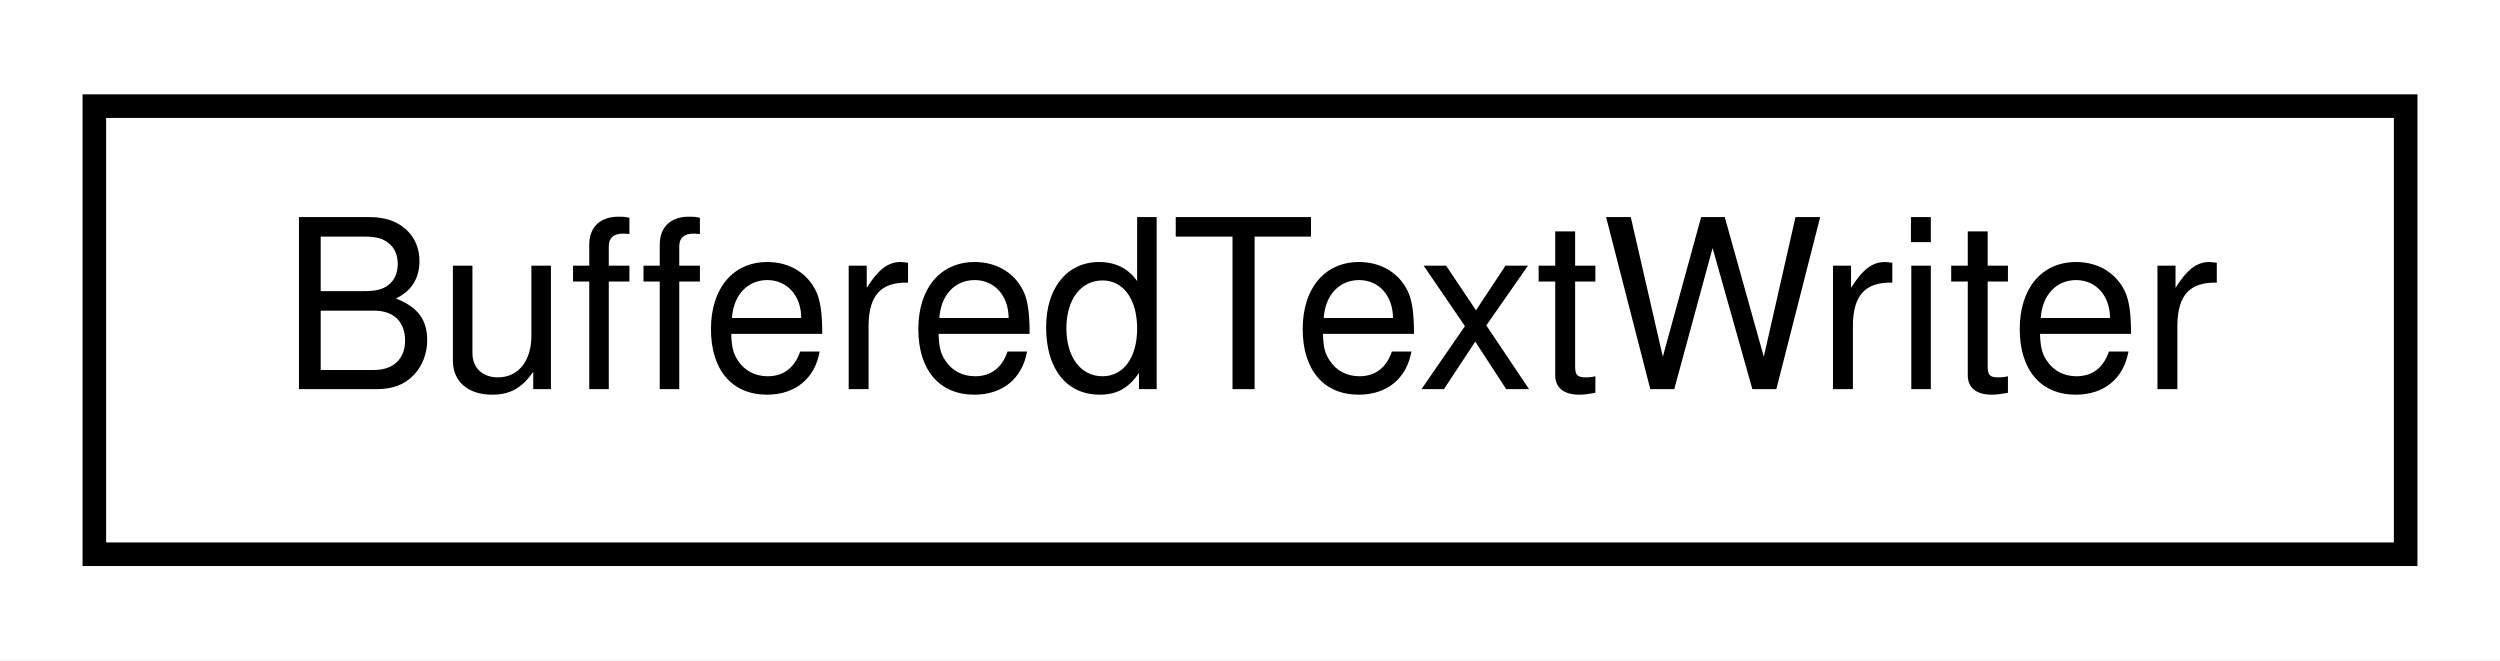
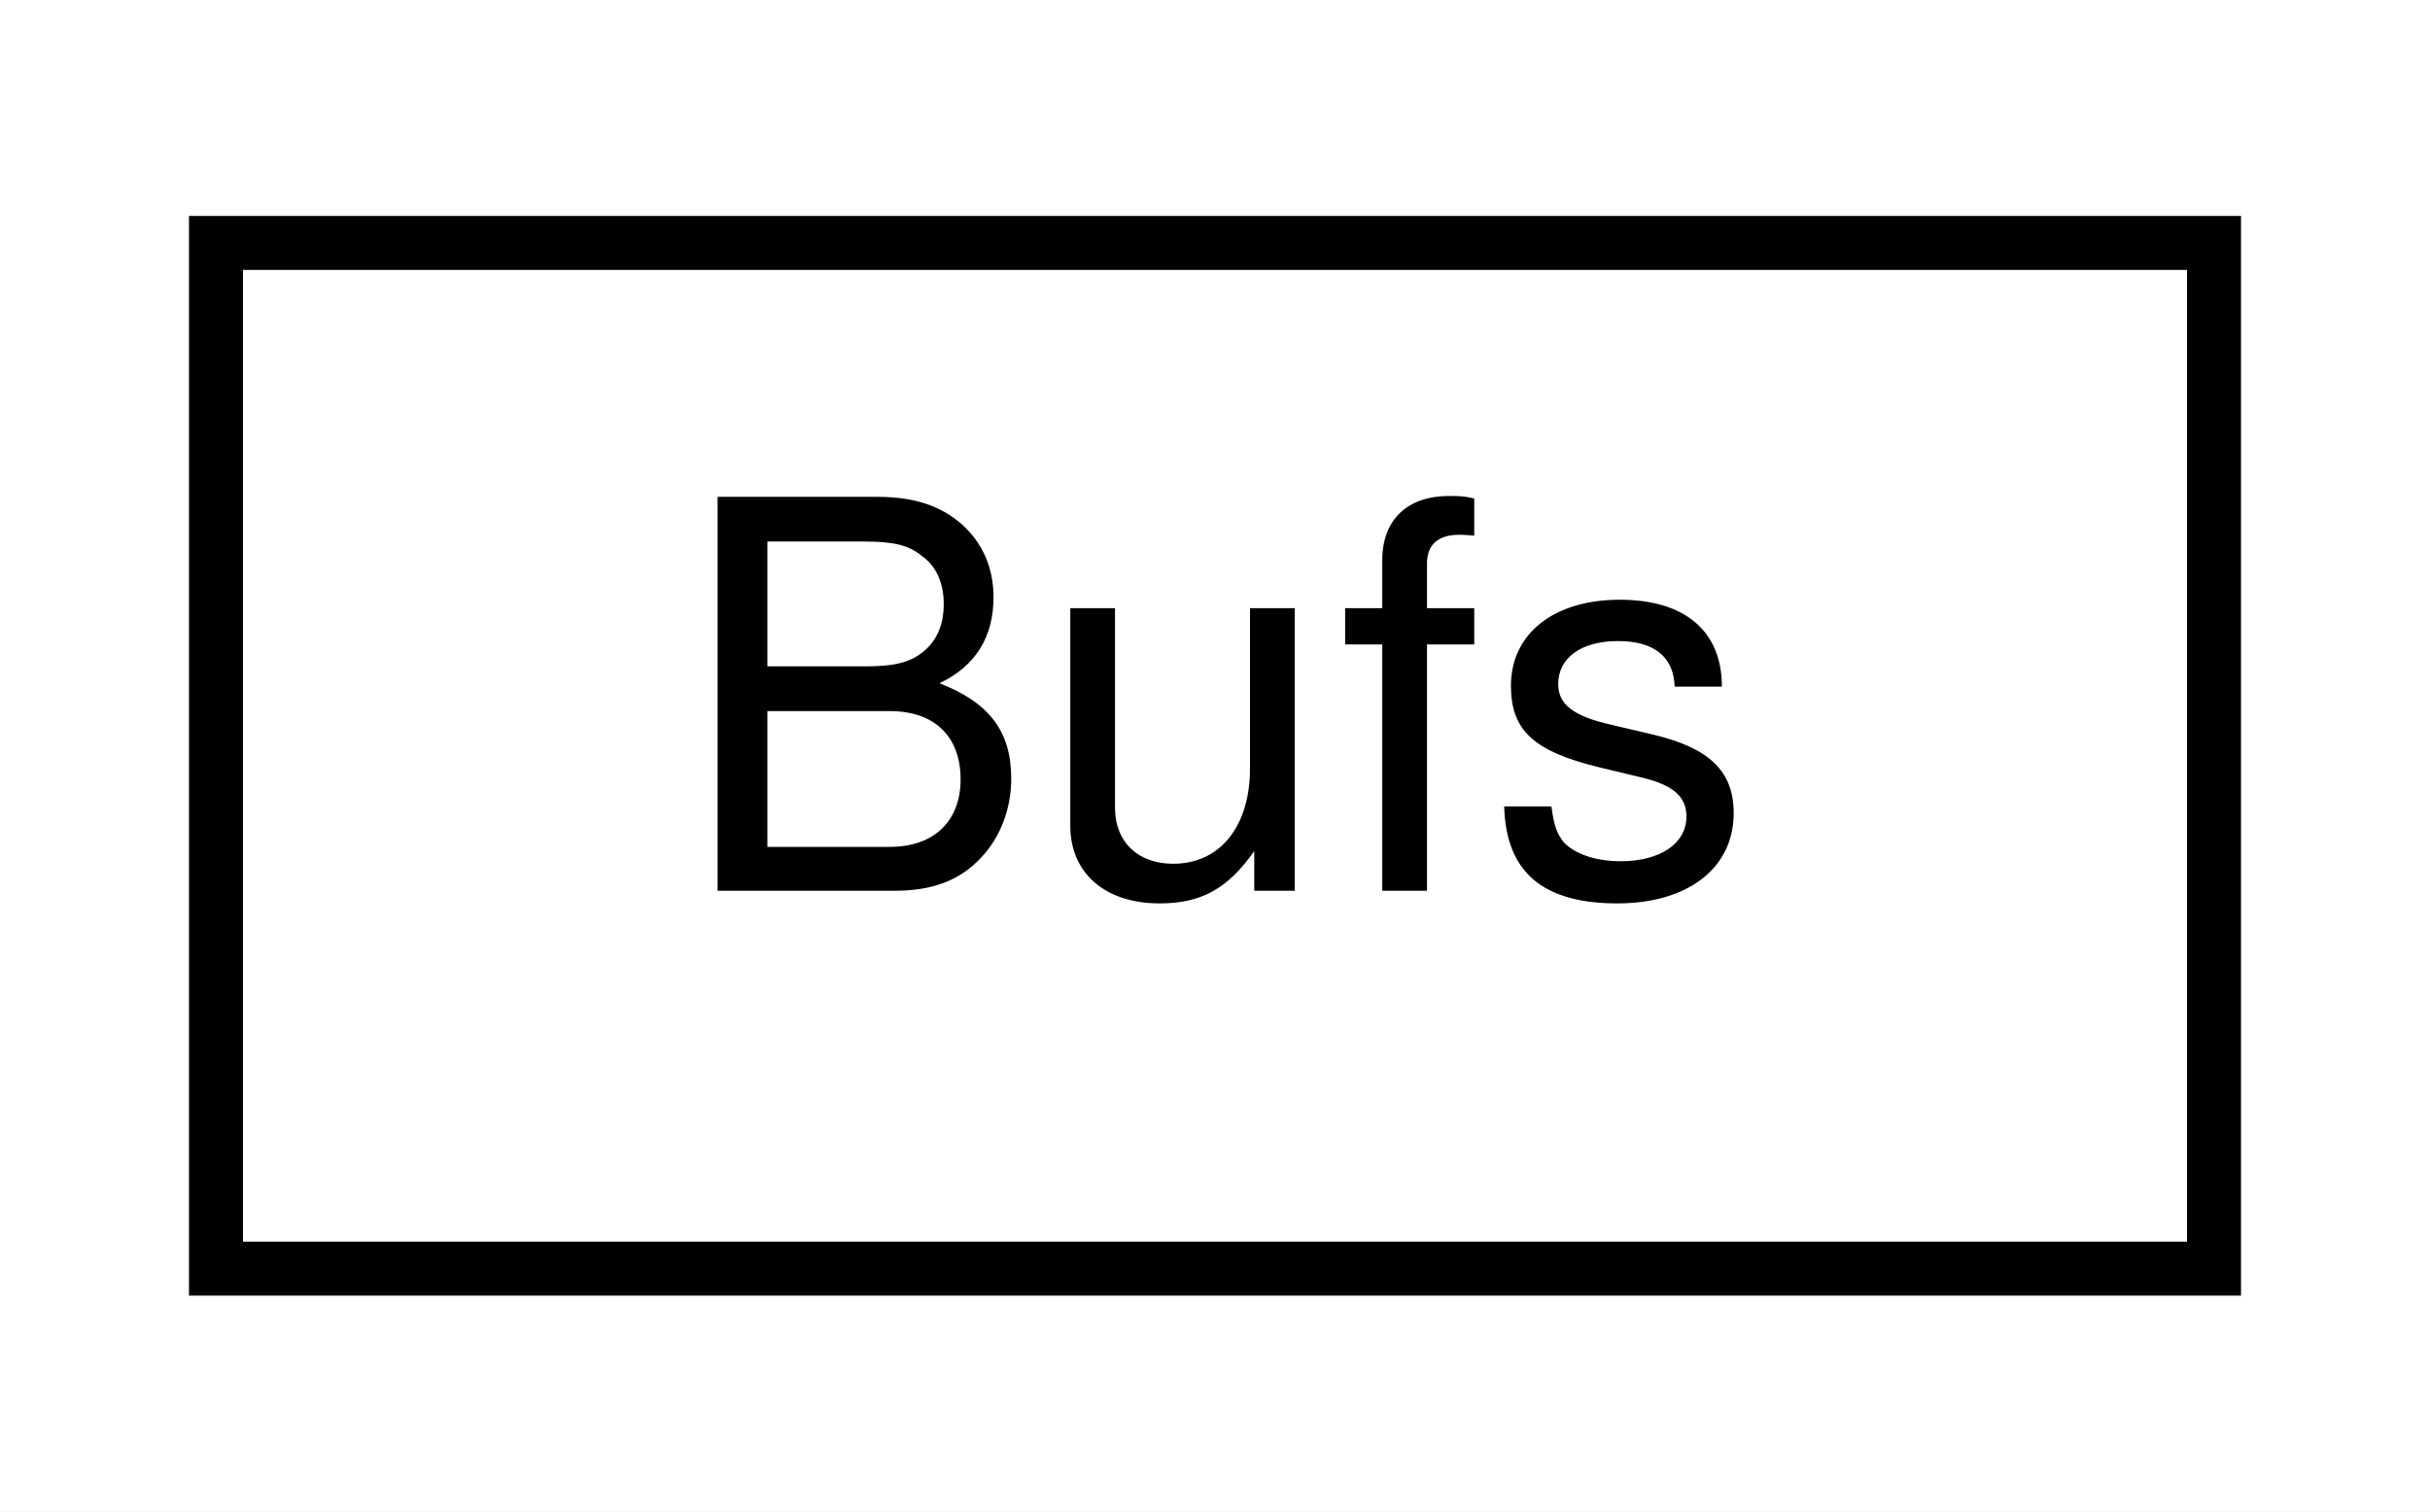
- <svg xmlns="http://www.w3.org/2000/svg" xmlns:xlink="http://www.w3.org/1999/xlink" width="106pt" height="28pt" viewBox="0.00 0.00 106.00 28.00">
+ <svg xmlns="http://www.w3.org/2000/svg" xmlns:xlink="http://www.w3.org/1999/xlink" width="45pt" height="28pt" viewBox="0.00 0.00 45.00 28.00">
  <g id="graph0" class="graph" transform="scale(1 1) rotate(0) translate(4 24)">
-     <polygon fill="white" stroke="transparent" points="-4,4 -4,-24 102,-24 102,4 -4,4" />
+     <polygon fill="white" stroke="transparent" points="-4,4 -4,-24 41,-24 41,4 -4,4" />
    <g id="node1" class="node">
      <g id="a_node1">
-         <a xlink:href="class_buffered_text_writer.html" target="_top" xlink:title="読み書き両方のストリームを実現するモジュール.">
-           <polygon fill="white" stroke="black" points="0,-0.5 0,-19.5 98,-19.5 98,-0.5 0,-0.5" />
-           <text text-anchor="middle" x="49" y="-7.5" font-family="Helvetica,sans-Serif" font-size="10.00">BufferedTextWriter</text>
+         <a xlink:href="classutil_1_1_bufs.html" target="_top" xlink:title="各種の清書バッファの管理オブジェクトを提供するオブジェクトプール。">
+           <polygon fill="white" stroke="black" points="0,-0.5 0,-19.5 37,-19.5 37,-0.5 0,-0.5" />
+           <text text-anchor="middle" x="18.5" y="-7.5" font-family="Helvetica,sans-Serif" font-size="10.00">Bufs</text>
        </a>
      </g>
    </g>
  </g>
</svg>
